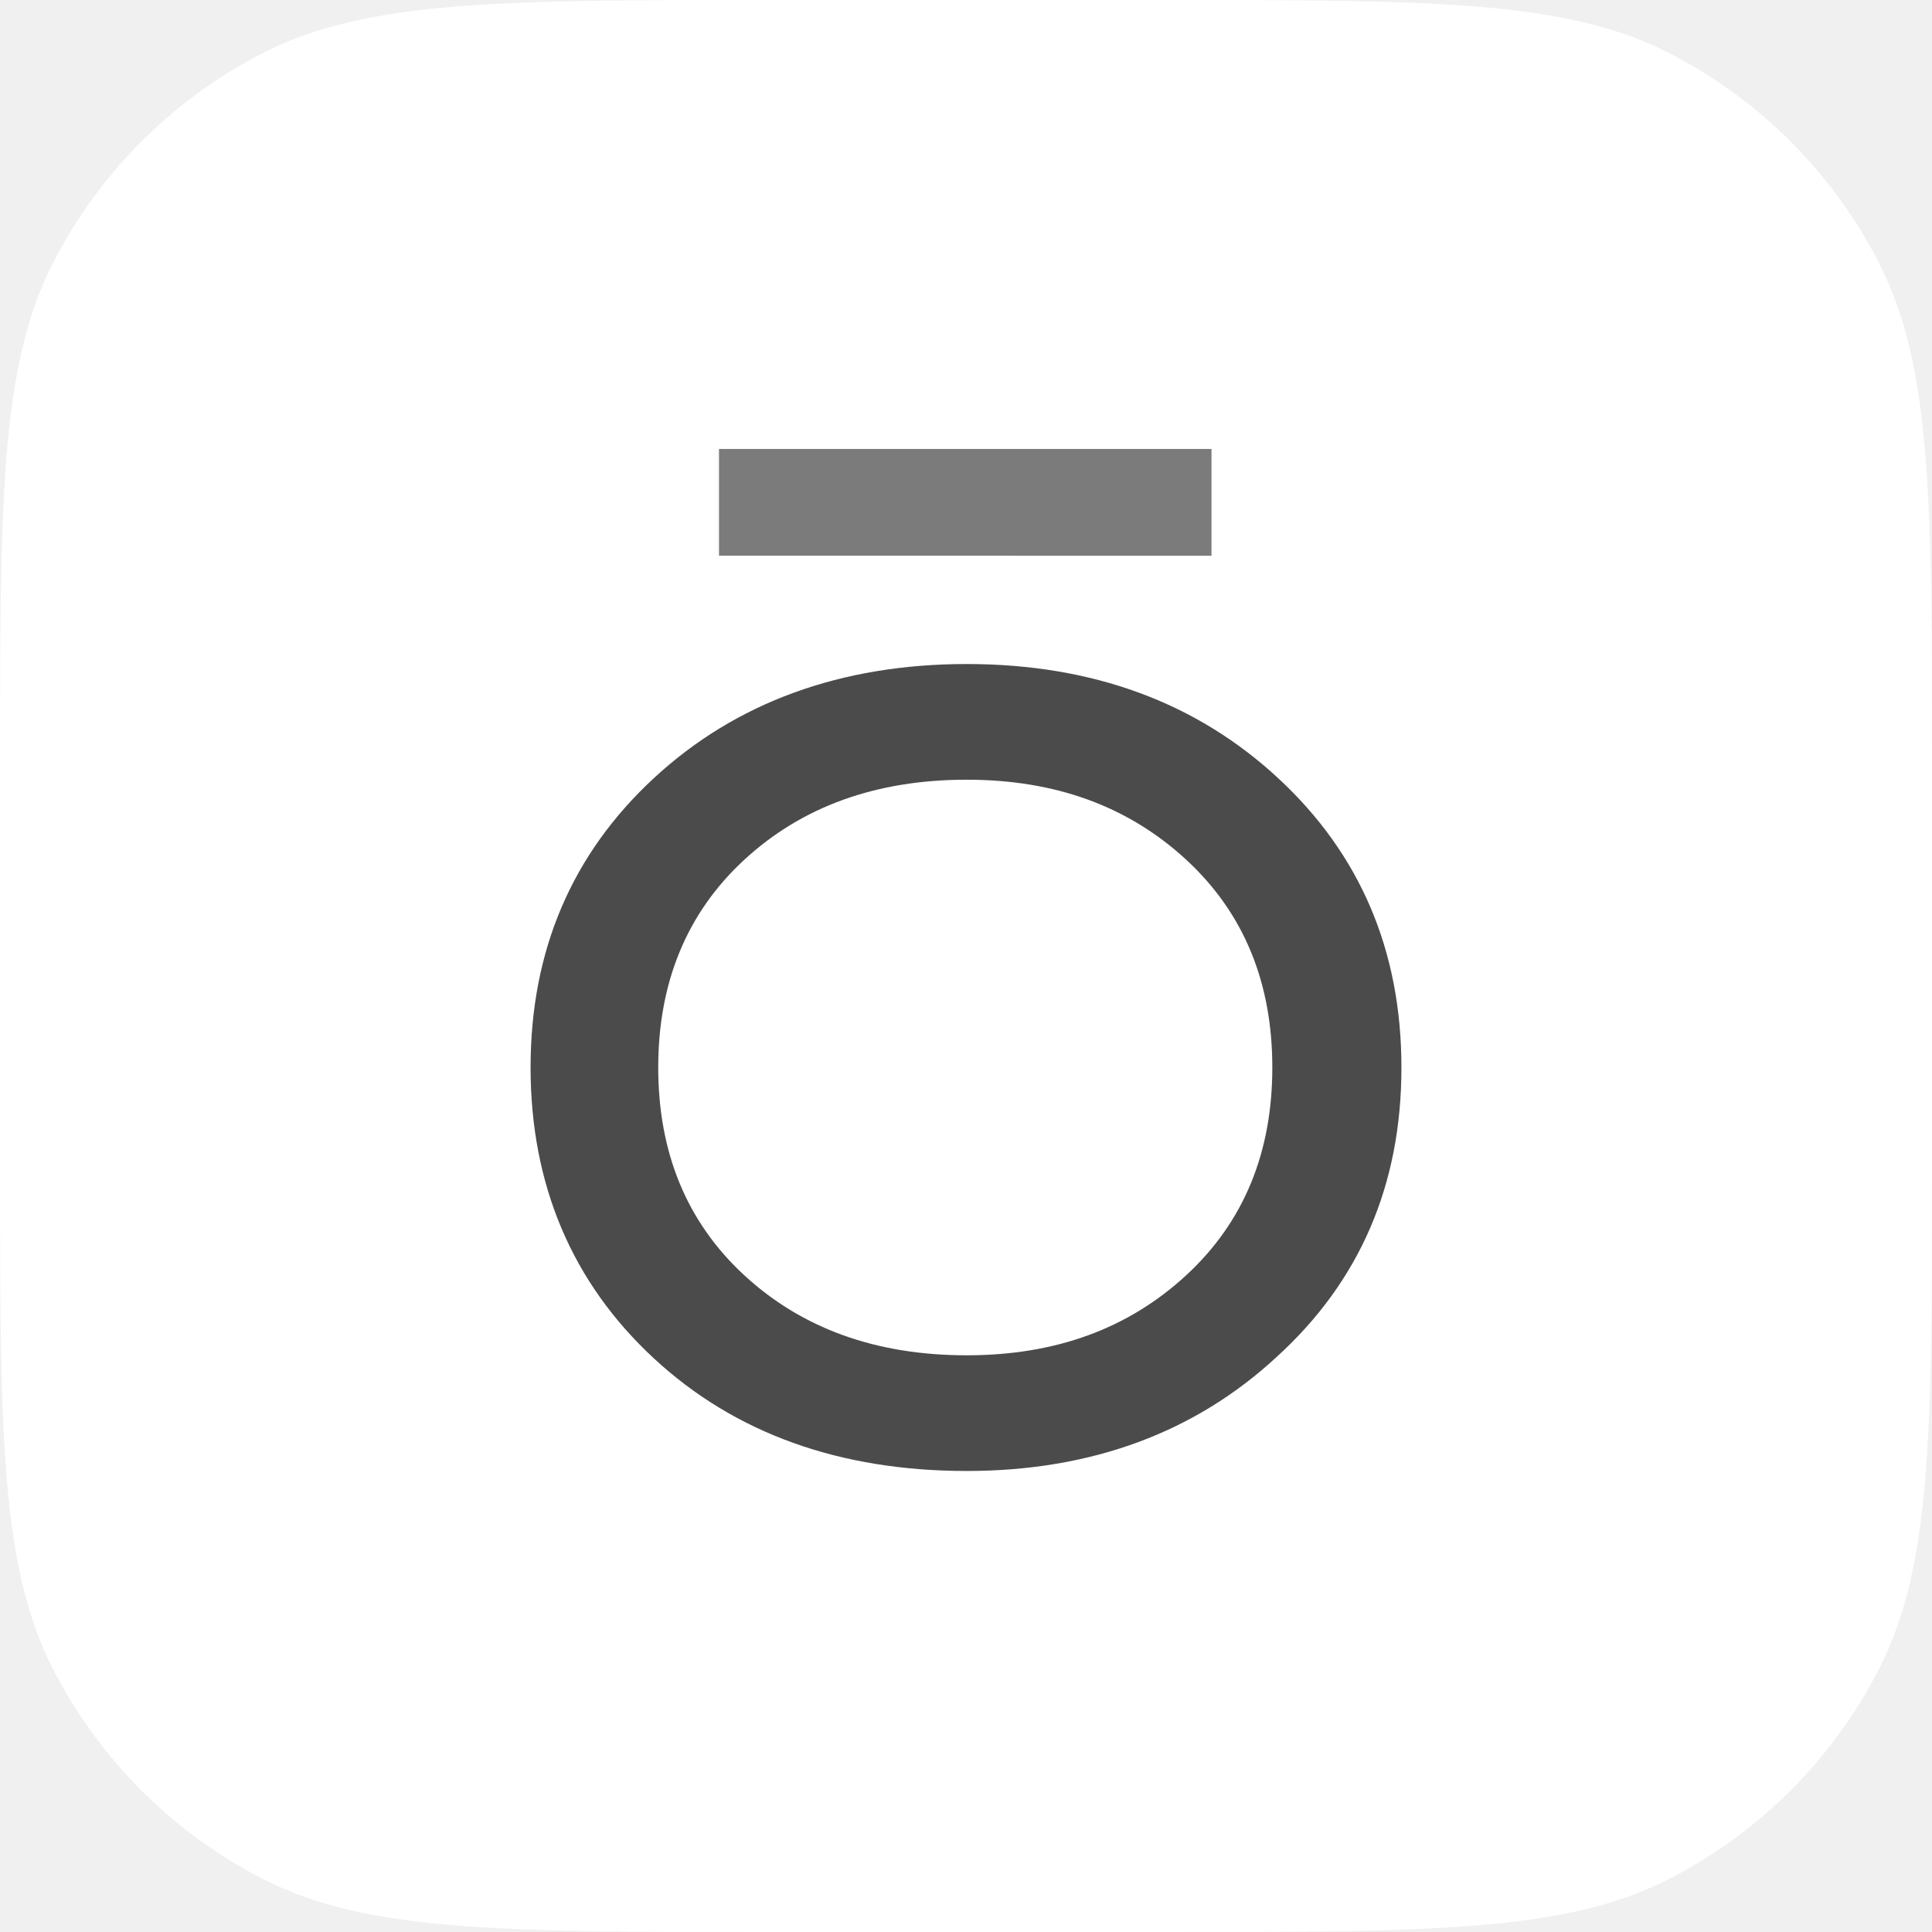
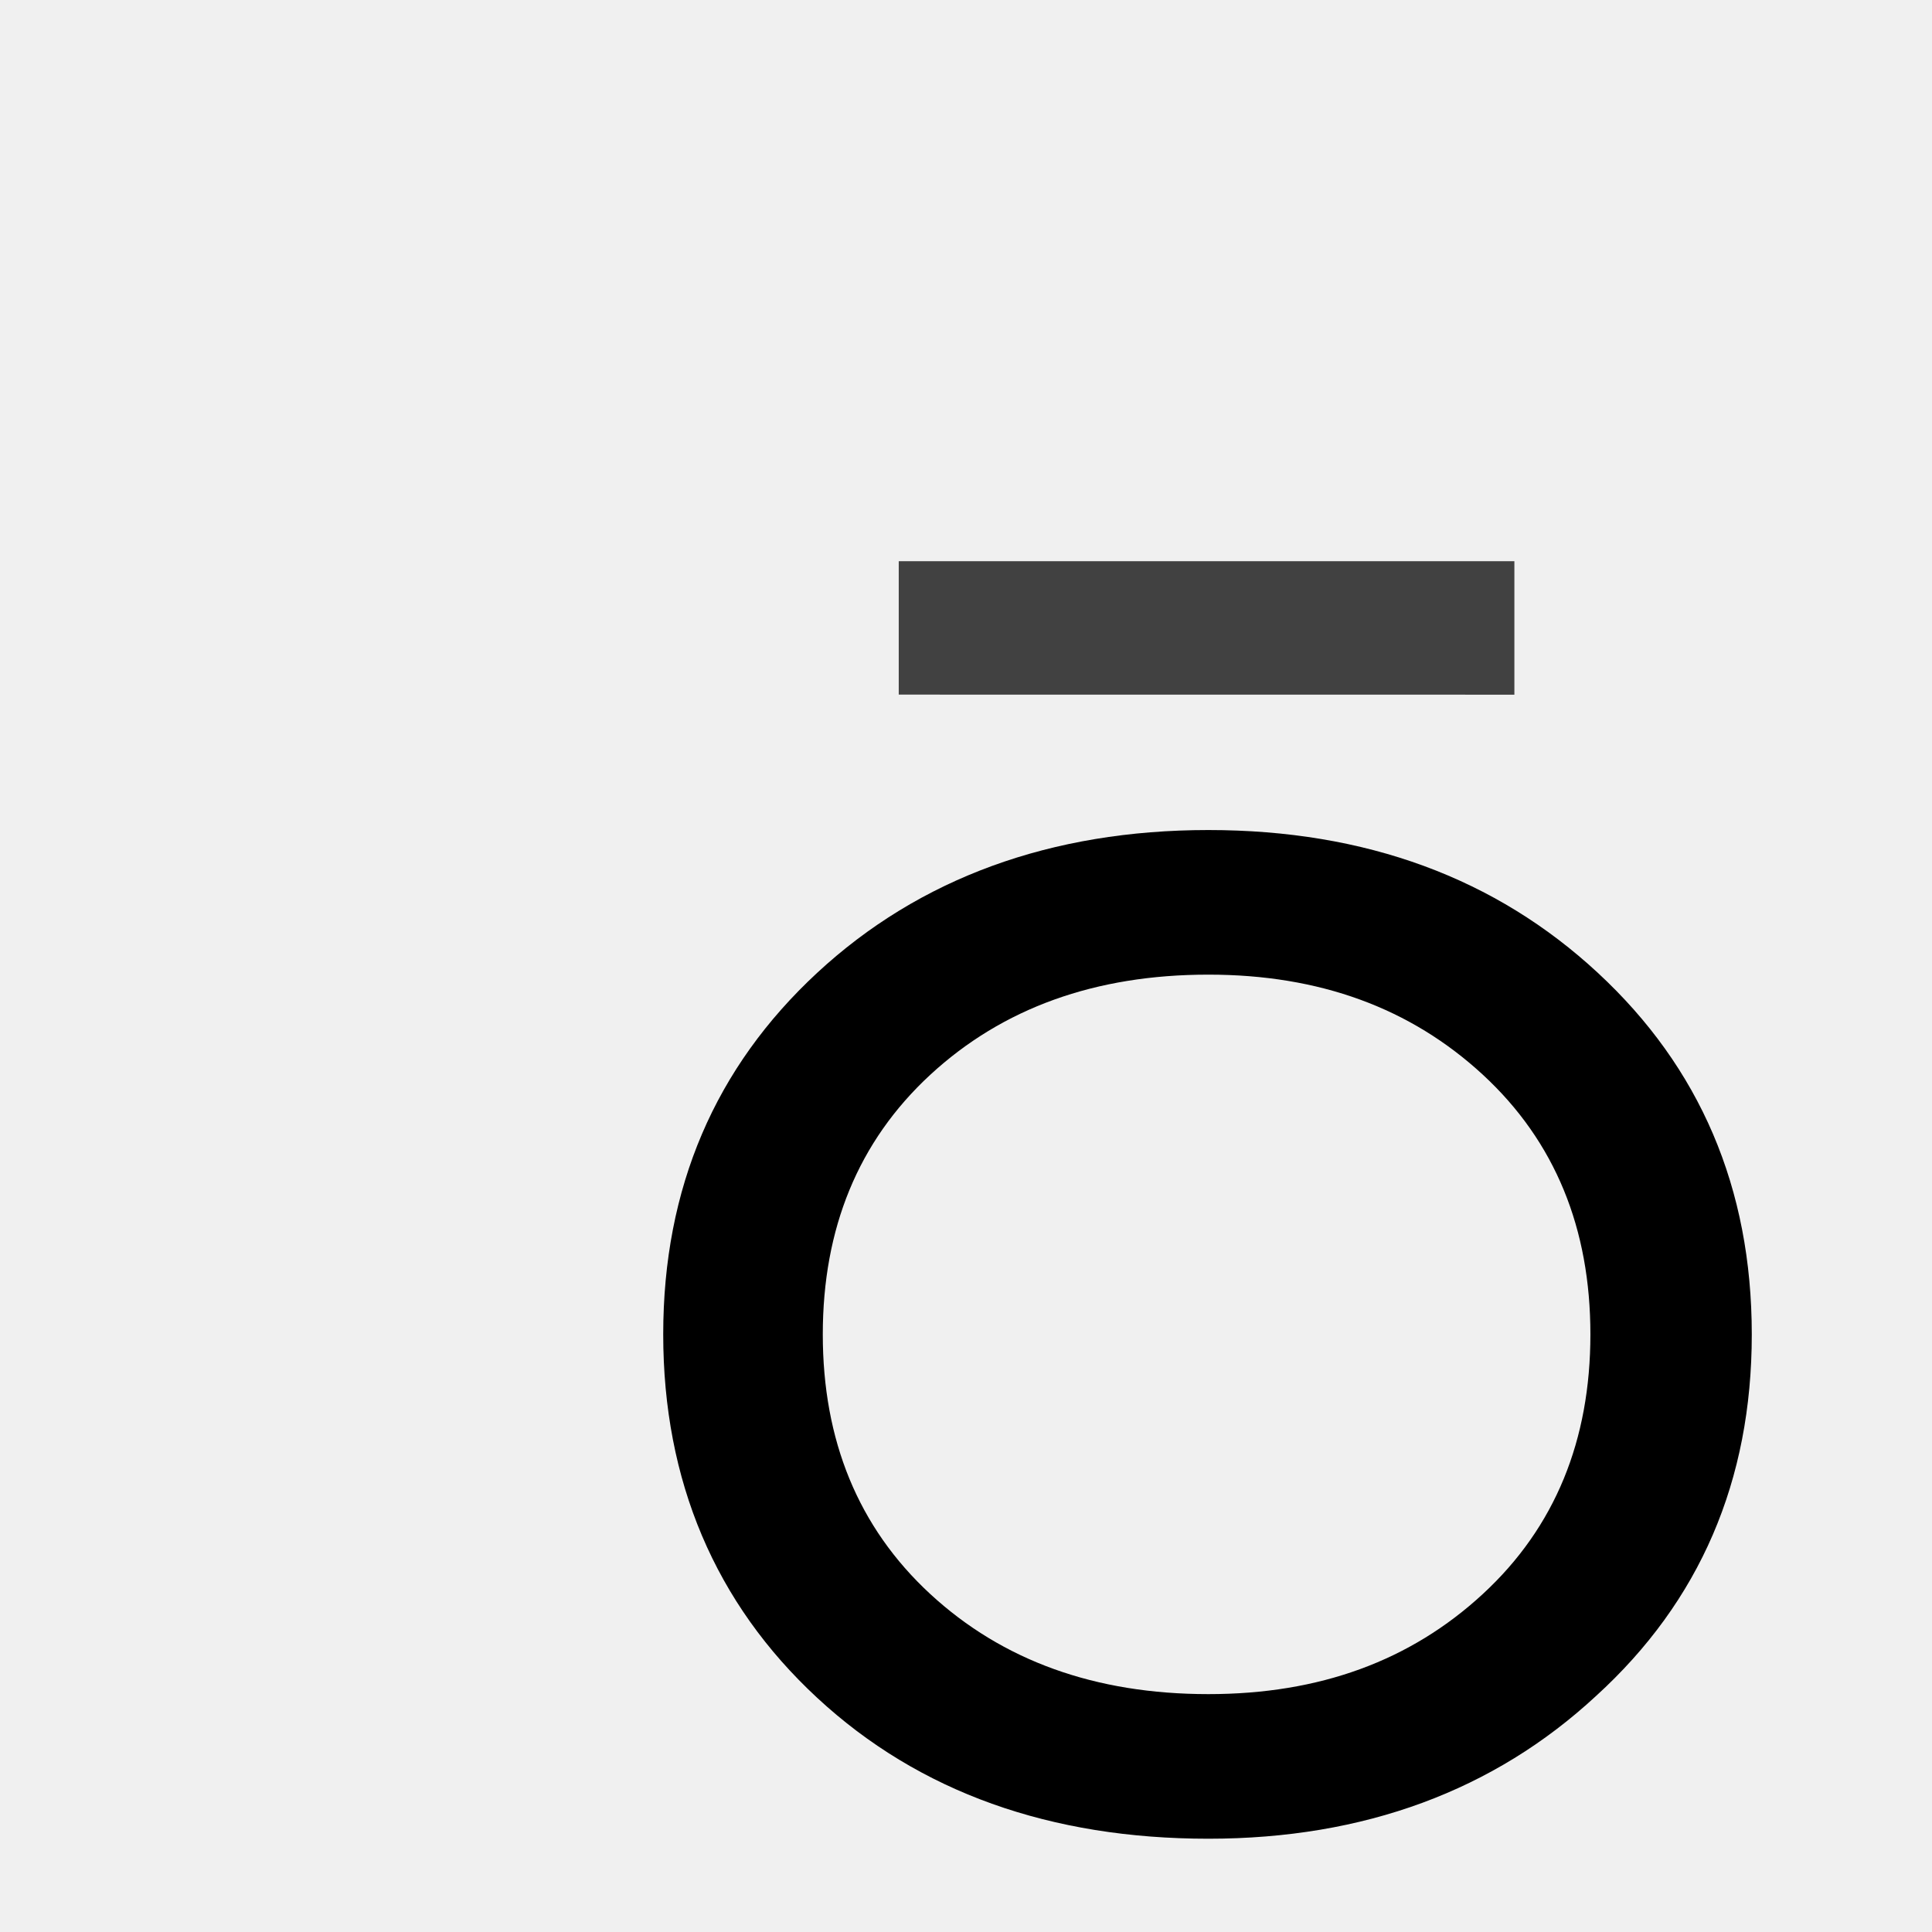
- <svg xmlns="http://www.w3.org/2000/svg" fill="none" viewBox="0 0 40 40">
-   <g clip-path="url(#a)">
-     <path fill="#fff" d="M0 16c0-5.6 0-8.4 1.09-10.54a10 10 0 0 1 4.37-4.37C7.6 0 10.4 0 16 0h8c5.6 0 8.4 0 10.54 1.09a10 10 0 0 1 4.37 4.37C40 7.6 40 10.4 40 16v8c0 5.6 0 8.4-1.09 10.54a10 10 0 0 1-4.37 4.37C32.4 40 29.6 40 24 40h-8c-5.6 0-8.4 0-10.54-1.09a10 10 0 0 1-4.37-4.37C0 32.4 0 29.6 0 24z" />
-     <path fill="#4b4b4b" d="M20.015 13.748c2.61 0 4.76.798 6.45 2.365 1.69 1.566 2.55 3.562 2.55 5.989q0 3.639-2.58 5.989c-1.69 1.566-3.84 2.364-6.42 2.364-2.61 0-4.79-.767-6.48-2.334-1.69-1.566-2.55-3.593-2.55-6.02s.86-4.422 2.55-5.988 3.87-2.365 6.48-2.365m0 2.395q-2.81 0-4.607 1.659c-1.197 1.106-1.78 2.55-1.78 4.3s.583 3.194 1.78 4.3q1.797 1.658 4.607 1.658c1.843 0 3.348-.553 4.546-1.659s1.781-2.549 1.781-4.3-.583-3.193-1.781-4.3c-1.198-1.105-2.703-1.658-4.546-1.658" />
-     <path fill="#7b7b7b" d="M25.083 11.506V9.295H14.886v2.21z" />
-   </g>
-   <defs>
-     <clipPath id="a">
-       <path fill="#fff" d="M0 0h40v40H0z" />
-     </clipPath>
-   </defs>
+ <svg xmlns="http://www.w3.org/2000/svg" viewBox="0 0 32 32" fill="none">
+   <path fill="currentColor" d="M20.015 13.748c2.61 0 4.76.798 6.45 2.365 1.69 1.566 2.55 3.562 2.55 5.989q0 3.639-2.58 5.989c-1.69 1.566-3.84 2.364-6.42 2.364-2.61 0-4.79-.767-6.48-2.334-1.69-1.566-2.55-3.593-2.55-6.02s.86-4.422 2.55-5.988 3.87-2.365 6.48-2.365m0 2.395q-2.81 0-4.607 1.659c-1.197 1.106-1.78 2.55-1.78 4.3s.583 3.194 1.78 4.3q1.797 1.658 4.607 1.658c1.843 0 3.348-.553 4.546-1.659s1.781-2.549 1.781-4.3-.583-3.193-1.781-4.3c-1.198-1.105-2.703-1.658-4.546-1.658" />
+   <path fill="currentColor" opacity=".73" d="M25.083 11.506V9.295H14.886v2.21z" />
</svg>
